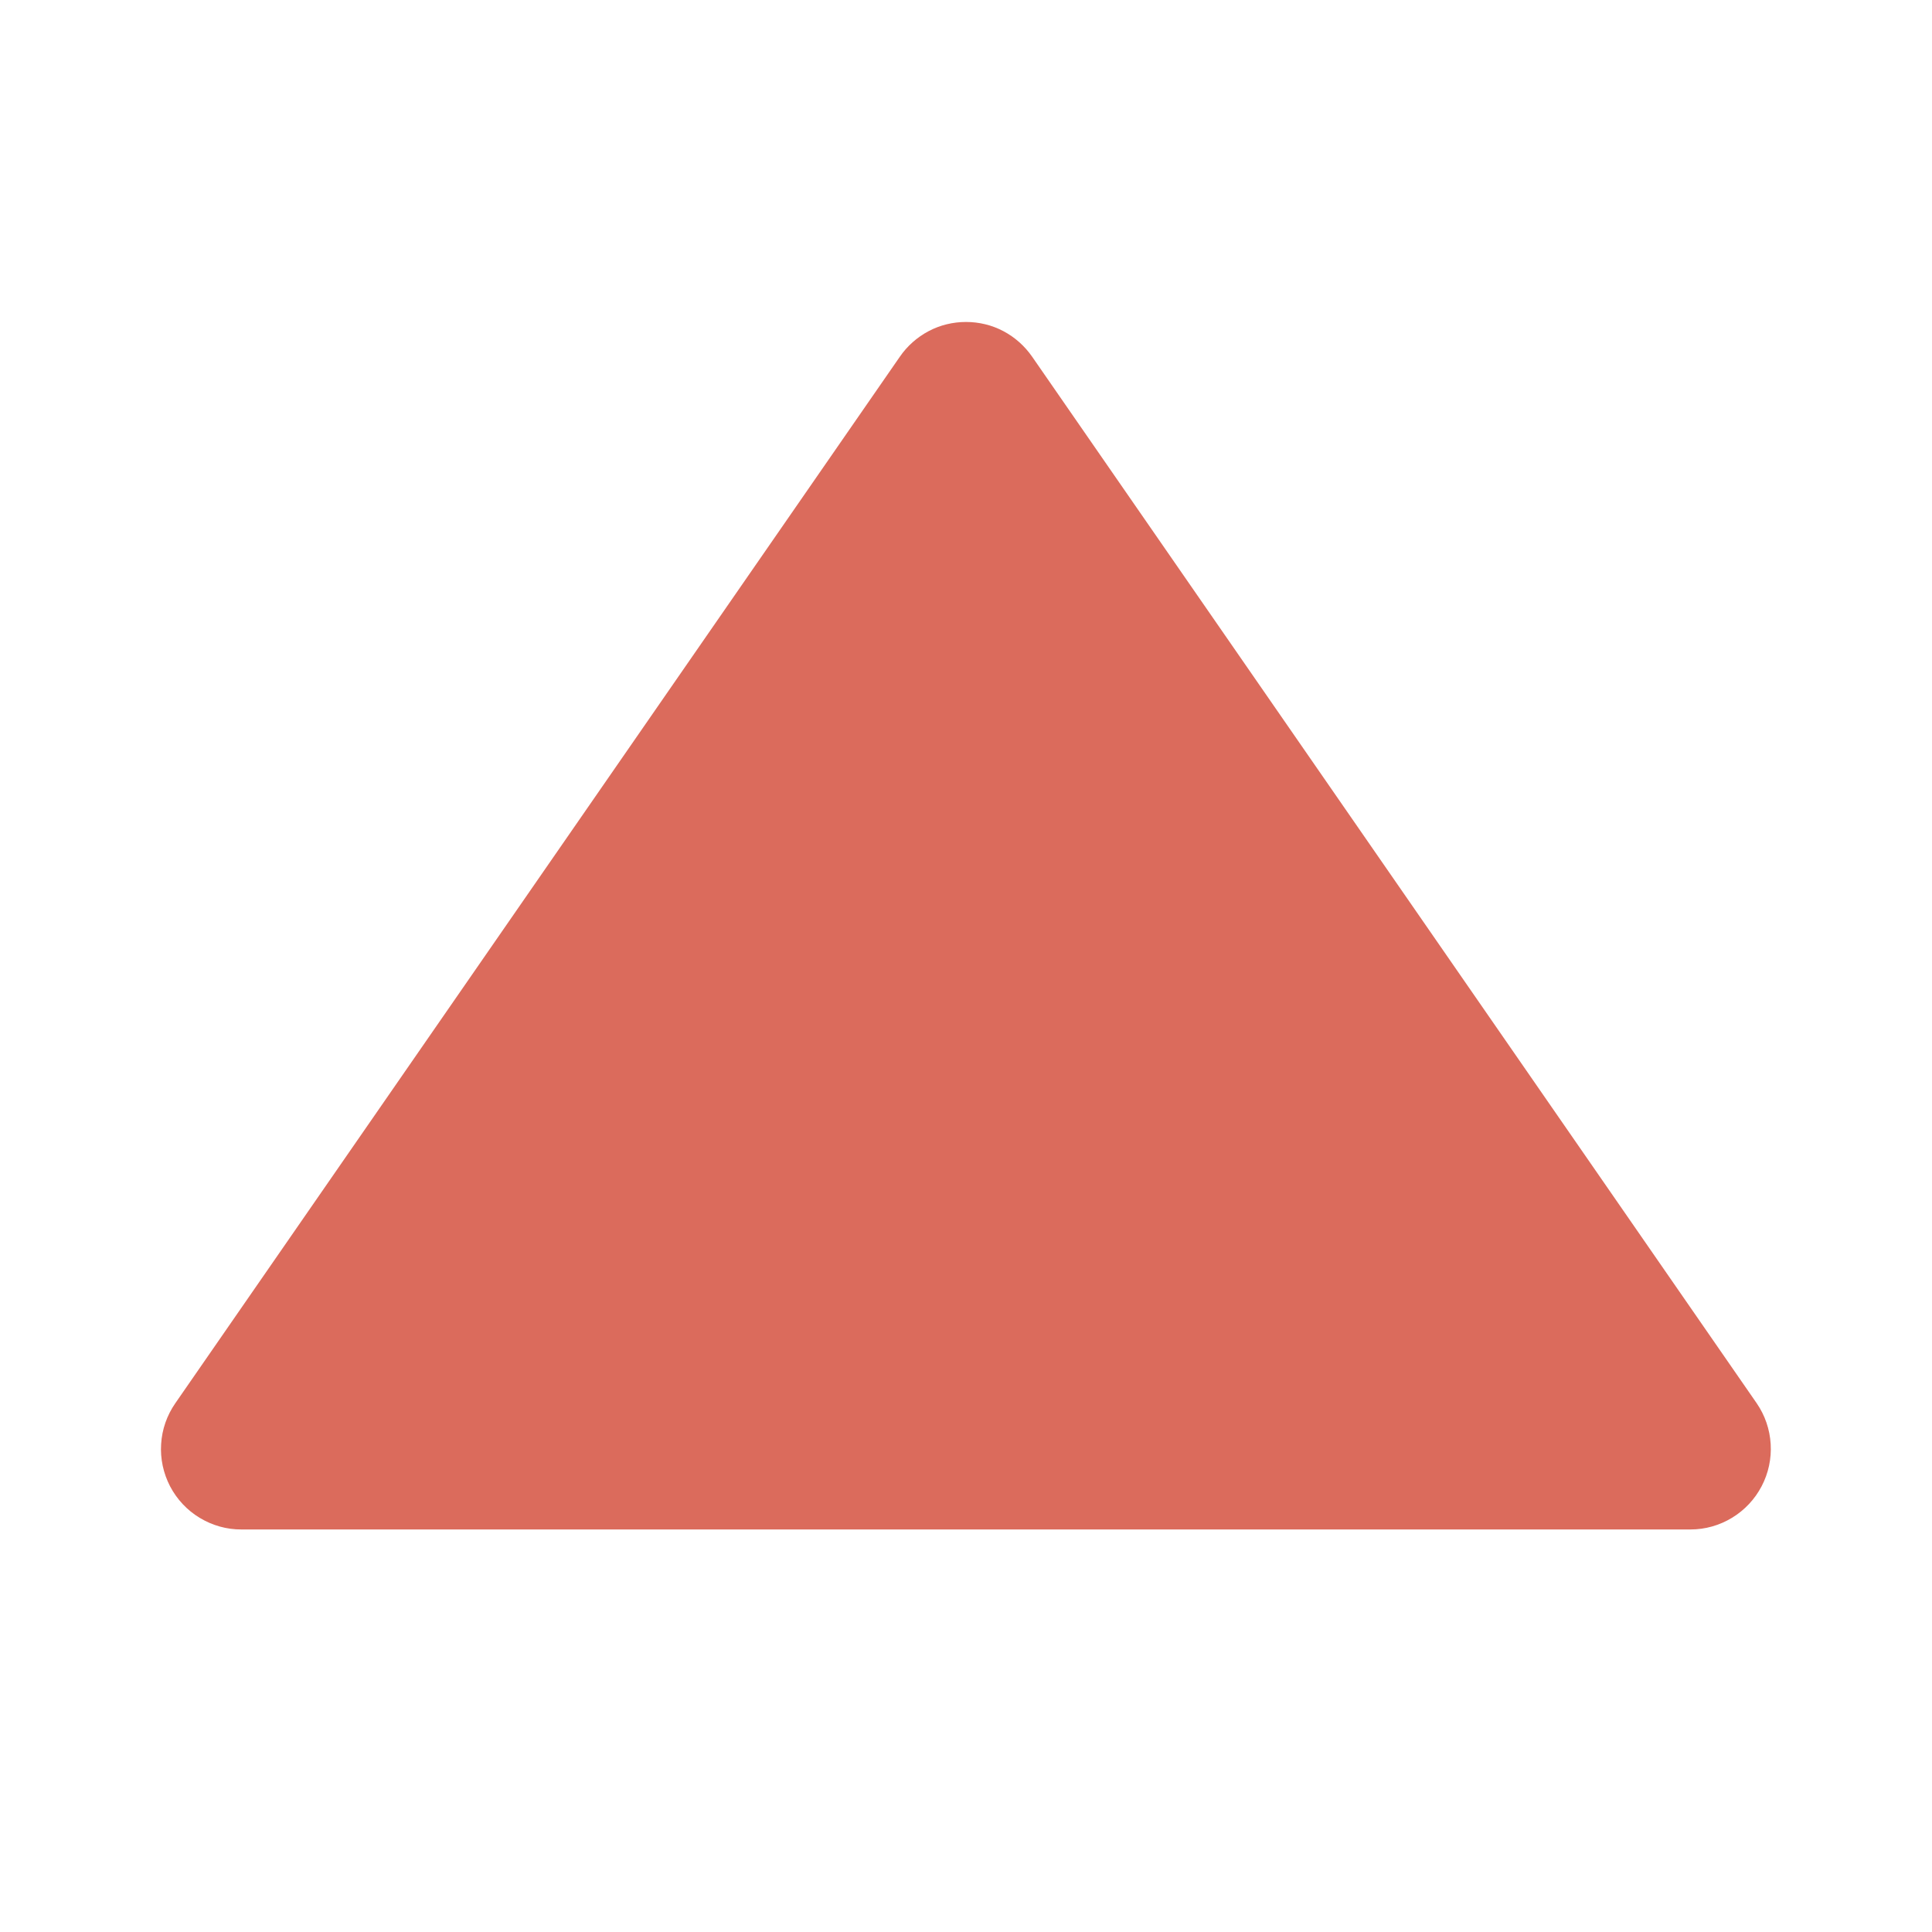
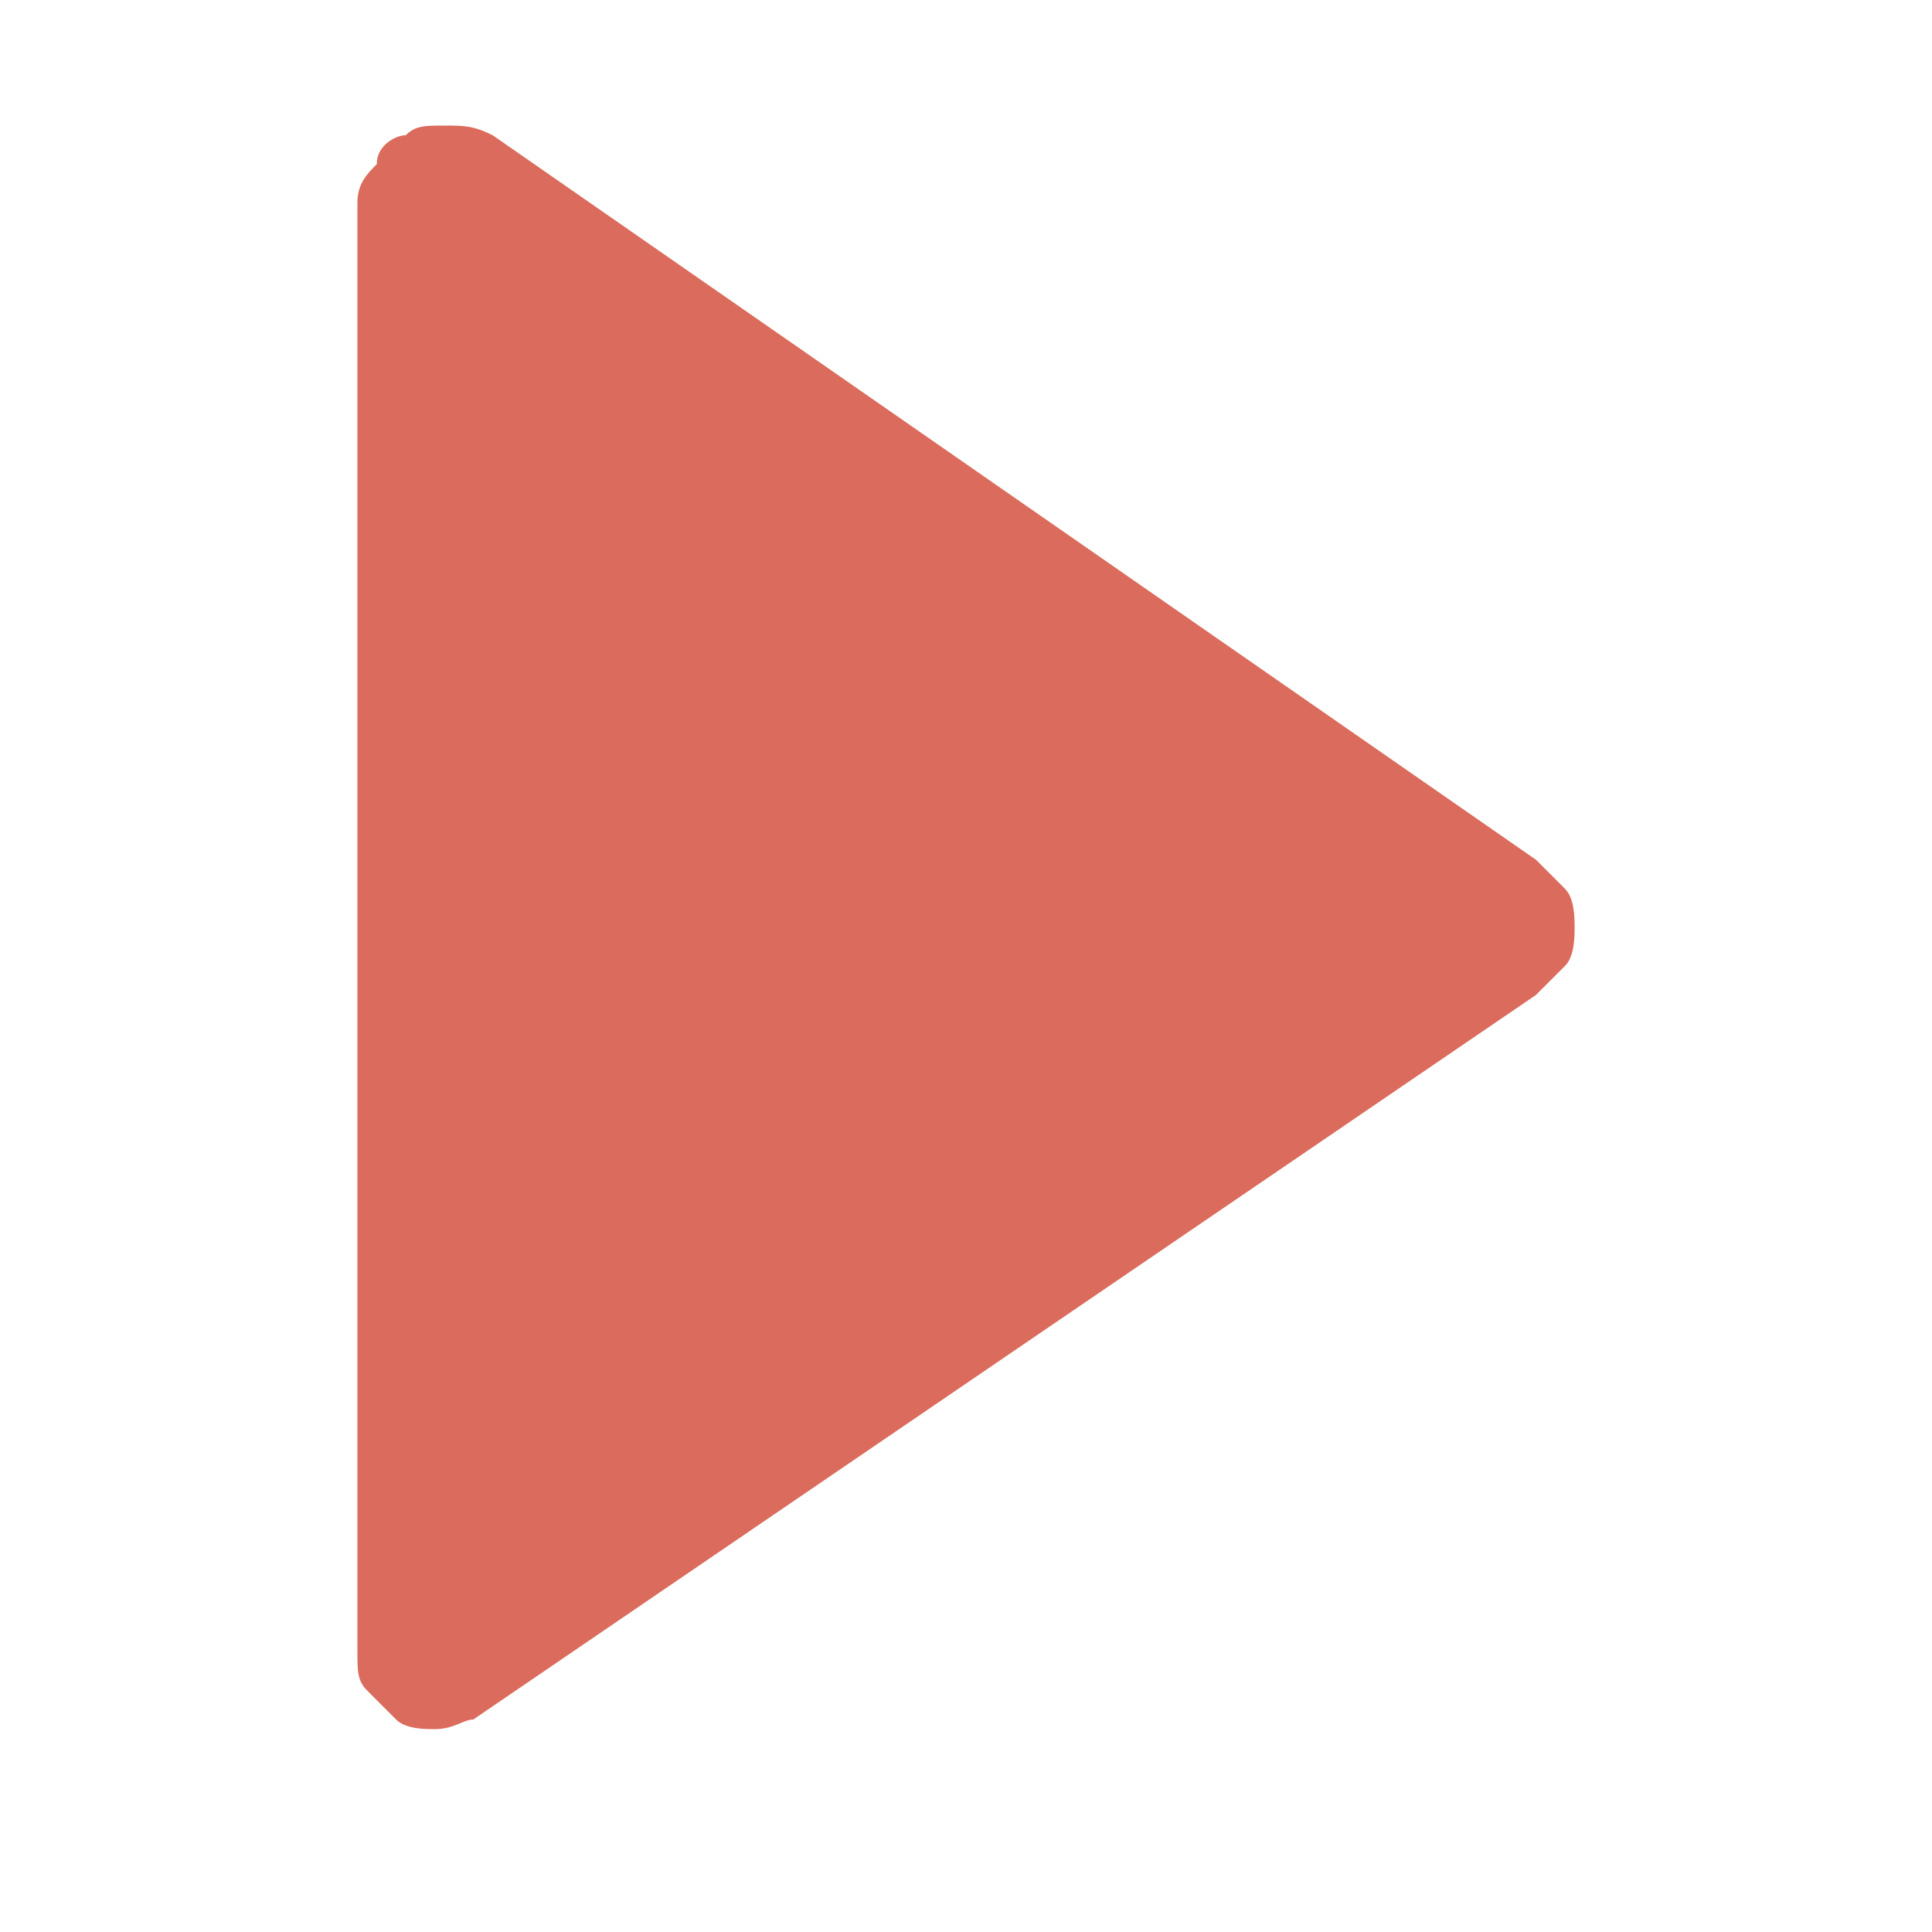
- <svg xmlns="http://www.w3.org/2000/svg" width="20" height="20" viewBox="0 0 20 20" fill="none">
-   <path d="M10.685 3.693C10.608 3.582 10.506 3.491 10.387 3.428C10.268 3.365 10.135 3.333 10 3.333C9.865 3.333 9.732 3.365 9.613 3.428C9.494 3.491 9.391 3.582 9.315 3.693L1.815 14.526C1.728 14.651 1.677 14.797 1.668 14.949C1.658 15.101 1.691 15.252 1.761 15.387C1.832 15.522 1.938 15.635 2.068 15.713C2.199 15.792 2.348 15.834 2.5 15.833L17.5 15.833C17.652 15.833 17.8 15.791 17.93 15.712C18.06 15.633 18.166 15.52 18.236 15.386C18.307 15.251 18.339 15.1 18.33 14.949C18.321 14.797 18.271 14.651 18.185 14.526L10.685 3.693Z" fill="#DB6B5C" />
+ <svg xmlns="http://www.w3.org/2000/svg" version="1.1" id="Layer_1" x="0px" y="0px" width="20px" height="20px" viewBox="0 0 20 20" enable-background="new 0 0 20 20" xml:space="preserve">
+   <path fill="#DB6B5C" d="M15.9,10.3c0.1-0.1,0.2-0.2,0.3-0.3c0.1-0.1,0.1-0.3,0.1-0.4c0-0.1,0-0.3-0.1-0.4C16.1,9.1,16,9,15.9,8.9  L5.1,1.4C4.9,1.3,4.8,1.3,4.6,1.3c-0.2,0-0.3,0-0.4,0.1C4.1,1.4,3.9,1.5,3.9,1.7C3.8,1.8,3.7,1.9,3.7,2.1v15c0,0.2,0,0.3,0.1,0.4  c0.1,0.1,0.2,0.2,0.3,0.3c0.1,0.1,0.3,0.1,0.4,0.1c0.2,0,0.3-0.1,0.4-0.1L15.9,10.3z" />
</svg>
